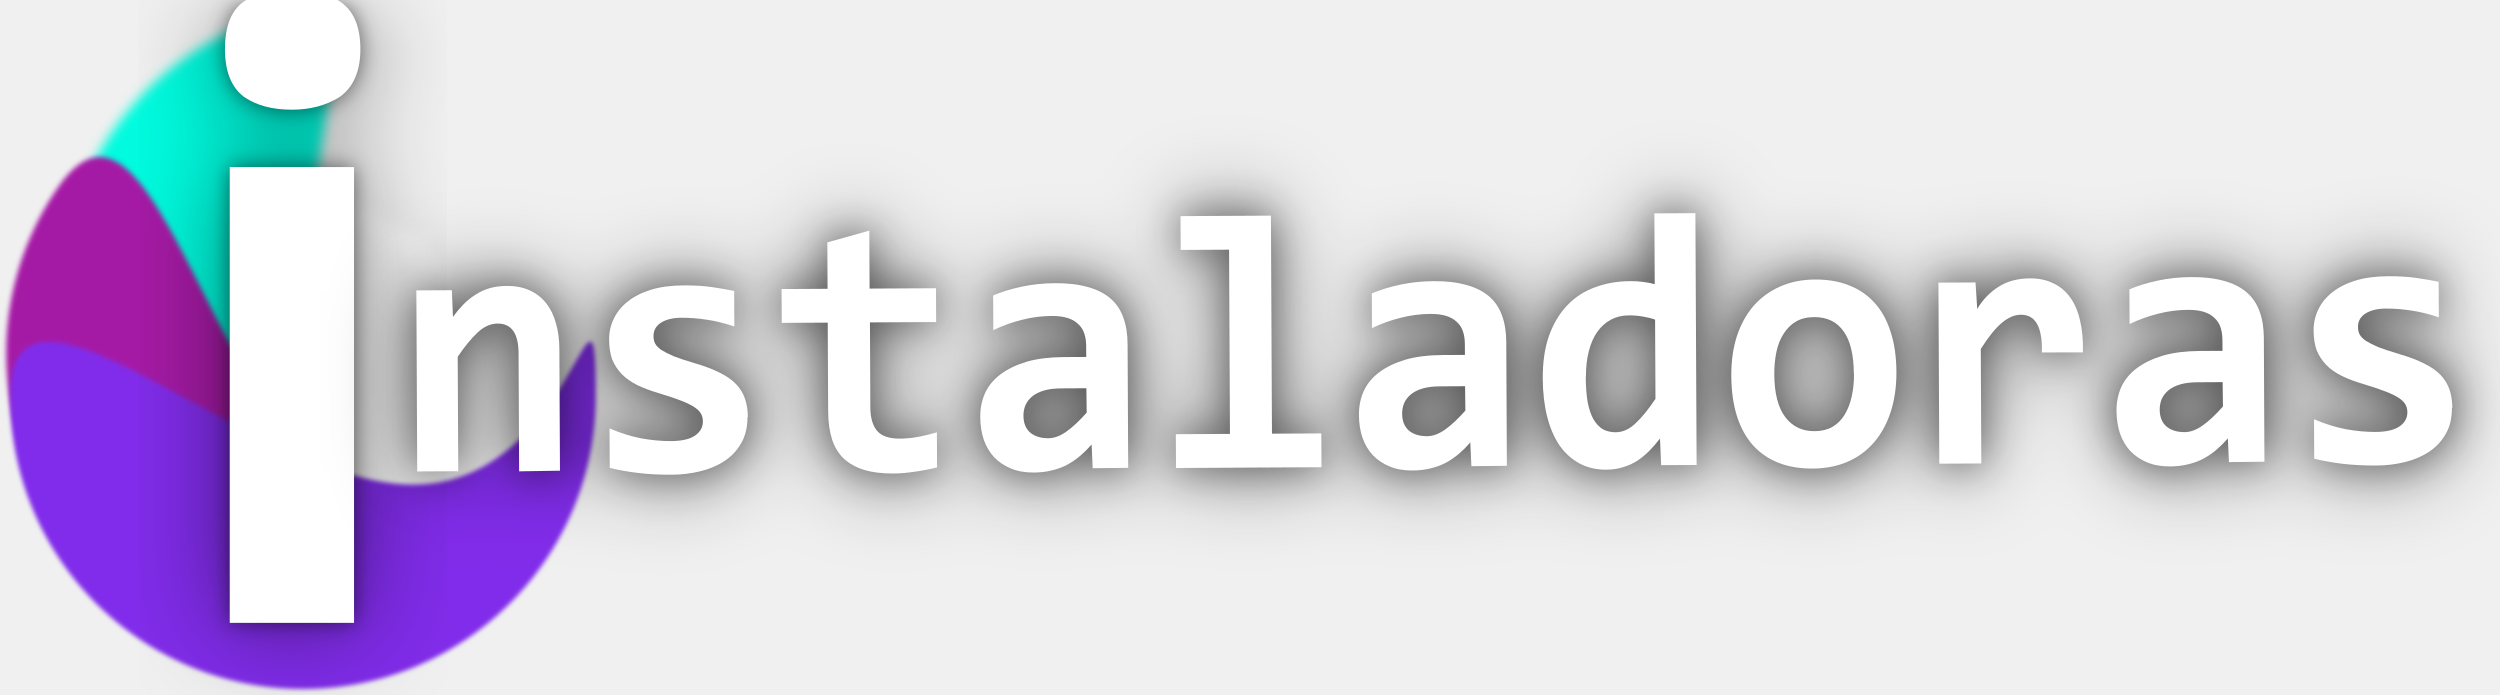
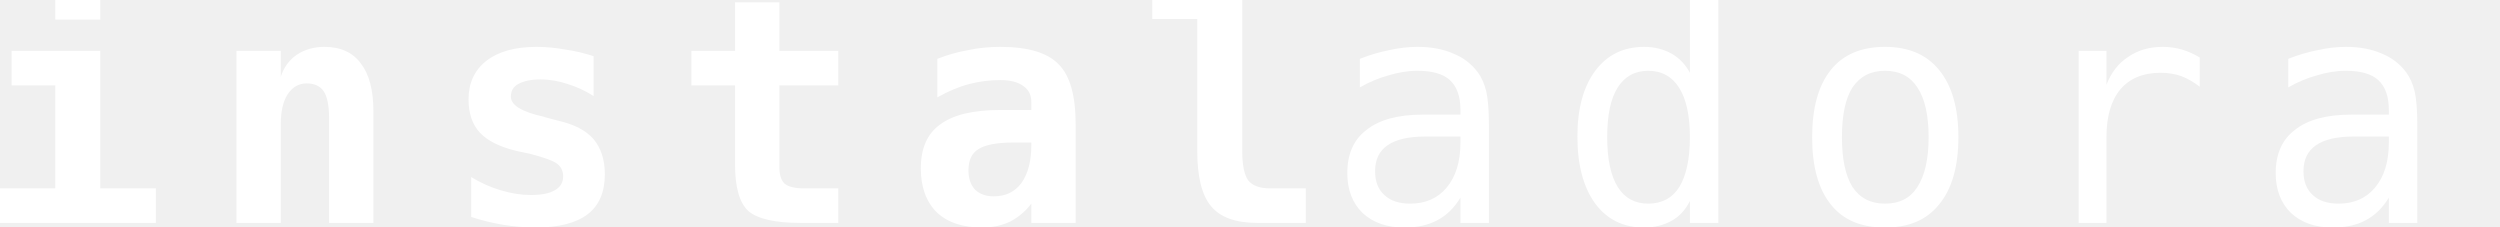
- <svg xmlns="http://www.w3.org/2000/svg" width="49.38mm" height="13.72mm" viewBox="0 0 49.38 13.72" version="1.1" id="svg5">
+ <svg xmlns="http://www.w3.org/2000/svg" width="58.918mm" height="5.338mm" viewBox="0 0 58.918 5.338" version="1.1" id="svg5">
  <defs id="defs2">
-     <filter style="color-interpolation-filters:sRGB" id="filter6526" x="-0.031" y="-0.024" width="1.063" height="1.047">
-       <feGaussianBlur stdDeviation="0.056" id="feGaussianBlur6528" />
-     </filter>
-     <filter style="color-interpolation-filters:sRGB" id="filter6530" x="-0.011" y="-0.013" width="1.022" height="1.026">
-       <feGaussianBlur stdDeviation="0.026" id="feGaussianBlur6532" />
-     </filter>
-     <filter style="color-interpolation-filters:sRGB" id="filter6534" x="-0.01" y="-0.016" width="1.019" height="1.032">
-       <feGaussianBlur stdDeviation="0.023" id="feGaussianBlur6536" />
-     </filter>
-     <filter style="color-interpolation-filters:sRGB;" id="filter7067" x="-0.638" y="-0.249" width="2.276" height="1.497">
+     <filter style="color-interpolation-filters:sRGB" id="filter7067" x="-0.638" y="-0.249" width="2.276" height="1.497">
      <feFlood flood-opacity="0.498" flood-color="rgb(0,0,0)" result="flood" id="feFlood7057" />
      <feComposite in="flood" in2="SourceGraphic" operator="in" result="composite1" id="feComposite7059" />
      <feGaussianBlur in="composite1" stdDeviation="0.1" result="blur" id="feGaussianBlur7061" />
      <feOffset dx="0" dy="0" result="offset" id="feOffset7063" />
      <feComposite in="SourceGraphic" in2="offset" operator="over" result="fbSourceGraphic" id="feComposite7065" />
      <feColorMatrix result="fbSourceGraphicAlpha" in="fbSourceGraphic" values="0 0 0 -1 0 0 0 0 -1 0 0 0 0 -1 0 0 0 0 1 0" id="feColorMatrix1561" />
      <feFlood id="feFlood1563" flood-opacity="0.498" flood-color="rgb(0,0,0)" result="flood" in="fbSourceGraphic" />
      <feComposite in2="fbSourceGraphic" id="feComposite1565" in="flood" operator="in" result="composite1" />
      <feGaussianBlur id="feGaussianBlur1567" in="composite1" stdDeviation="0.5" result="blur" />
      <feOffset id="feOffset1569" dx="0" dy="0" result="offset" />
      <feComposite in2="offset" id="feComposite1571" in="fbSourceGraphic" operator="over" result="composite2" />
    </filter>
-     <filter style="color-interpolation-filters:sRGB" id="filter7432" x="-0.048" y="-0.048" width="1.096" height="1.096">
-       <feGaussianBlur stdDeviation="0.08" id="feGaussianBlur7434" />
-     </filter>
-     <filter style="color-interpolation-filters:sRGB;" id="filter7775" x="-0.07" y="-0.591" width="1.14" height="2.182">
+     <filter style="color-interpolation-filters:sRGB" id="filter7775" x="-0.07" y="-0.591" width="1.14" height="2.182">
      <feFlood flood-opacity="0.498" flood-color="rgb(0,0,0)" result="flood" id="feFlood7765" />
      <feComposite in="flood" in2="SourceGraphic" operator="in" result="composite1" id="feComposite7767" />
      <feGaussianBlur in="composite1" stdDeviation="0.1" result="blur" id="feGaussianBlur7769" />
      <feOffset dx="0" dy="0" result="offset" id="feOffset7771" />
      <feComposite in="SourceGraphic" in2="offset" operator="over" result="fbSourceGraphic" id="feComposite7773" />
      <feColorMatrix result="fbSourceGraphicAlpha" in="fbSourceGraphic" values="0 0 0 -1 0 0 0 0 -1 0 0 0 0 -1 0 0 0 0 1 0" id="feColorMatrix2347" />
      <feFlood id="feFlood2349" flood-opacity="0.498" flood-color="rgb(0,0,0)" result="flood" in="fbSourceGraphic" />
      <feComposite in2="fbSourceGraphic" id="feComposite2351" in="flood" operator="in" result="composite1" />
      <feGaussianBlur id="feGaussianBlur2353" in="composite1" stdDeviation="0.2" result="blur" />
      <feOffset id="feOffset2355" dx="0" dy="0" result="offset" />
      <feComposite in2="offset" id="feComposite2357" in="fbSourceGraphic" operator="over" result="composite2" />
    </filter>
  </defs>
-   <g id="layer1" transform="translate(-56.9459,-77.66048)">
+   <g id="layer1" transform="translate(-57.62232,-81.39036)">
    <text xml:space="preserve" style="font-style:normal;font-variant:normal;font-weight:bold;font-stretch:normal;font-size:3.175px;font-family:'Book Antiqua';-inkscape-font-specification:'Book Antiqua Bold';fill:#e6e6e6;fill-opacity:0.3;stroke-width:0.415;stroke-dasharray:1.66, 1.66" x="71.182" y="86.652" id="text1649">
      <tspan id="tspan1647" style="font-style:normal;font-variant:normal;font-weight:bold;font-stretch:normal;font-family:'Book Antiqua';-inkscape-font-specification:'Book Antiqua Bold';stroke-width:0.415" x="71.182" y="86.652" />
    </text>
-     <g id="egg_and_i" transform="matrix(2.014557,0,0,2.014557,-69.76944,-92.65359)">
-       <g id="g7440">
-         <g id="cotton_egg" transform="translate(1.386149,0.3408564)">
-           <circle style="fill:#ffffff;fill-opacity:0.649;stroke:none;stroke-width:0.292;stroke-dasharray:none;stroke-dashoffset:0;stroke-opacity:1;filter:url(#filter7432)" id="cotton" cx="64.493" cy="87.965" r="2" transform="matrix(0.899461,0,0,0.899461,6.484042,8.843966)" />
-           <path id="bowl_3" style="fill:#00fbde;fill-opacity:1;stroke:none;stroke-width:0.258;filter:url(#filter6526)" d="m 65.896,89.836 c -1.504,0.503 -3.13,-0.308 -3.634,-1.812 -0.503,-1.504 0.308,-3.13 1.812,-3.634 1.504,-0.503 -0.072,2.519 0.431,4.022 0.503,1.504 2.894,0.92 1.391,1.423 z" />
-           <path id="bowl_2" style="fill:#a51aa5;fill-opacity:1;stroke:none;stroke-width:0.258;filter:url(#filter6530)" d="m 66.811,89.295 c -0.899,1.306 -2.687,1.636 -3.993,0.736 -1.306,-0.899 -1.636,-2.687 -0.736,-3.993 0.899,-1.306 1.457,2.056 2.763,2.955 1.306,0.899 2.866,-1.005 1.967,0.301 z" />
-           <path id="bowl_1" style="fill:#812cea;fill-opacity:1;stroke:none;stroke-width:0.258;stroke-opacity:1;filter:url(#filter6534)" d="m 67.355,88.085 c 0,1.586 -1.285,2.871 -2.871,2.871 -1.586,0 -2.871,-1.285 -2.871,-2.871 0,-1.586 2.366,0.867 3.951,0.867 1.586,0 1.791,-2.453 1.791,-0.867 z" />
-         </g>
-       </g>
-       <text xml:space="preserve" style="font-style:normal;font-variant:normal;font-weight:bold;font-stretch:normal;font-size:8.181px;font-family:'Book Antiqua';-inkscape-font-specification:'Book Antiqua Bold';fill:#ffffff;fill-opacity:1;stroke-width:1.069;stroke-dasharray:4.277, 4.277;stroke-dashoffset:0;filter:url(#filter7067)" x="64.512" y="90.647" id="text1653-9">
-         <tspan id="tspan1651-4" style="fill:#ffffff;fill-opacity:1;stroke-width:1.069;stroke-dasharray:4.277, 4.277;stroke-dashoffset:0" x="64.512" y="90.647">i</tspan>
-       </text>
-     </g>
-     <g aria-label="nstaladoras" transform="matrix(3.916122,-0.02106514,0.01988251,4.149055,-203.3523,-271.7425)" id="nstaladoras" style="font-weight:bold;font-size:1.737px;font-family:'Book Antiqua';-inkscape-font-specification:'Book Antiqua Bold';fill:#ffffff;fill-opacity:1;stroke-width:0.227;stroke-dasharray:0.908, 0.908;filter:url(#filter7775)">
-       <path d="m 68.646,86.805 v -0.562 q 0,-0.142 -0.105,-0.142 -0.053,0 -0.101,0.042 -0.048,0.042 -0.101,0.115 v 0.545 h -0.207 v -0.862 h 0.179 l 0.005,0.127 q 0.026,-0.033 0.054,-0.06 0.029,-0.027 0.062,-0.046 0.033,-0.02 0.071,-0.03 0.038,-0.01 0.086,-0.01 0.066,0 0.115,0.022 0.049,0.021 0.082,0.061 0.033,0.039 0.049,0.095 0.017,0.055 0.017,0.124 v 0.579 z" style="font-family:Consolas;-inkscape-font-specification:'Consolas Bold';fill:#ffffff;fill-opacity:1" id="path7554" />
-       <path d="m 69.799,86.552 q 0,0.074 -0.033,0.126 -0.032,0.052 -0.087,0.085 -0.053,0.032 -0.122,0.047 -0.068,0.015 -0.139,0.015 -0.095,0 -0.171,-0.009 -0.076,-0.009 -0.144,-0.025 V 86.603 q 0.08,0.033 0.159,0.048 0.08,0.014 0.15,0.014 0.081,0 0.121,-0.025 0.041,-0.026 0.041,-0.068 0,-0.02 -0.009,-0.036 -0.009,-0.016 -0.032,-0.031 -0.023,-0.015 -0.065,-0.031 -0.042,-0.016 -0.111,-0.036 -0.064,-0.018 -0.112,-0.04 -0.048,-0.023 -0.079,-0.053 -0.031,-0.031 -0.048,-0.07 -0.015,-0.041 -0.015,-0.095 0,-0.053 0.024,-0.099 0.024,-0.047 0.07,-0.081 0.048,-0.036 0.118,-0.056 0.07,-0.02 0.165,-0.02 0.081,0 0.144,0.009 0.063,0.009 0.111,0.019 v 0.169 q -0.074,-0.024 -0.139,-0.033 -0.064,-0.01 -0.128,-0.01 -0.064,0 -0.103,0.023 -0.038,0.023 -0.038,0.064 0,0.02 0.008,0.035 0.008,0.015 0.03,0.03 0.023,0.014 0.063,0.031 0.041,0.015 0.107,0.034 0.075,0.021 0.126,0.046 0.051,0.024 0.081,0.054 0.031,0.031 0.045,0.07 0.014,0.039 0.014,0.089 z" style="font-family:Consolas;-inkscape-font-specification:'Consolas Bold';fill:#ffffff;fill-opacity:1" id="path7556" />
-       <path d="m 70.754,86.797 q -0.056,0.013 -0.113,0.02 -0.057,0.008 -0.108,0.008 -0.085,0 -0.147,-0.018 -0.061,-0.018 -0.102,-0.054 -0.04,-0.036 -0.059,-0.092 -0.019,-0.057 -0.019,-0.135 v -0.421 h -0.232 v -0.161 h 0.232 v -0.221 l 0.212,-0.055 v 0.276 h 0.335 v 0.161 H 70.419 V 86.51 q 0,0.074 0.034,0.112 0.034,0.037 0.114,0.037 0.051,0 0.099,-0.009 0.048,-0.009 0.088,-0.02 z" style="font-family:Consolas;-inkscape-font-specification:'Consolas Bold';fill:#ffffff;fill-opacity:1" id="path7558" />
-       <path d="m 71.539,86.805 -0.005,-0.113 q -0.027,0.029 -0.057,0.053 -0.03,0.024 -0.065,0.042 -0.036,0.018 -0.078,0.027 -0.042,0.01 -0.092,0.01 -0.066,0 -0.116,-0.02 -0.05,-0.02 -0.084,-0.054 -0.034,-0.035 -0.052,-0.084 -0.017,-0.049 -0.017,-0.109 0,-0.061 0.025,-0.113 0.026,-0.052 0.079,-0.089 0.053,-0.037 0.132,-0.059 0.08,-0.021 0.187,-0.021 h 0.113 v -0.052 q 0,-0.033 -0.009,-0.059 -0.009,-0.027 -0.031,-0.046 -0.02,-0.019 -0.053,-0.029 -0.033,-0.01 -0.081,-0.01 -0.076,0 -0.151,0.018 -0.074,0.017 -0.143,0.048 v -0.165 q 0.062,-0.025 0.143,-0.041 0.081,-0.016 0.169,-0.016 0.096,0 0.165,0.019 0.069,0.018 0.113,0.054 0.045,0.036 0.066,0.092 0.021,0.054 0.021,0.127 v 0.589 z m -0.03,-0.381 h -0.126 q -0.053,0 -0.089,0.01 -0.036,0.01 -0.059,0.028 -0.023,0.018 -0.034,0.042 -0.01,0.023 -0.01,0.049 0,0.053 0.034,0.081 0.034,0.027 0.092,0.027 0.043,0 0.09,-0.031 0.047,-0.031 0.103,-0.09 z" style="font-family:Consolas;-inkscape-font-specification:'Consolas Bold';fill:#ffffff;fill-opacity:1" id="path7560" />
-       <path d="M 72.232,85.768 H 71.988 v -0.161 h 0.456 v 1.038 h 0.249 v 0.161 h -0.734 v -0.161 h 0.273 z" style="font-family:Consolas;-inkscape-font-specification:'Consolas Bold';fill:#ffffff;fill-opacity:1" id="path7562" />
-       <path d="m 73.449,86.805 -0.005,-0.113 q -0.027,0.029 -0.057,0.053 -0.03,0.024 -0.065,0.042 -0.036,0.018 -0.078,0.027 -0.042,0.01 -0.092,0.01 -0.066,0 -0.116,-0.02 -0.05,-0.02 -0.084,-0.054 -0.034,-0.035 -0.052,-0.084 -0.017,-0.049 -0.017,-0.109 0,-0.061 0.025,-0.113 0.026,-0.052 0.079,-0.089 0.053,-0.037 0.132,-0.059 0.08,-0.021 0.187,-0.021 h 0.113 v -0.052 q 0,-0.033 -0.009,-0.059 -0.009,-0.027 -0.031,-0.046 -0.02,-0.019 -0.053,-0.029 -0.033,-0.01 -0.081,-0.01 -0.076,0 -0.151,0.018 -0.074,0.017 -0.143,0.048 v -0.165 q 0.062,-0.025 0.143,-0.041 0.081,-0.016 0.169,-0.016 0.096,0 0.165,0.019 0.069,0.018 0.113,0.054 0.045,0.036 0.066,0.092 0.021,0.054 0.021,0.127 v 0.589 z m -0.03,-0.381 H 73.293 q -0.053,0 -0.089,0.01 -0.036,0.01 -0.059,0.028 -0.023,0.018 -0.034,0.042 -0.01,0.023 -0.01,0.049 0,0.053 0.034,0.081 0.034,0.027 0.092,0.027 0.043,0 0.09,-0.031 0.047,-0.031 0.103,-0.09 z" style="font-family:Consolas;-inkscape-font-specification:'Consolas Bold';fill:#ffffff;fill-opacity:1" id="path7564" />
-       <path d="m 74.406,86.805 -0.005,-0.127 q -0.027,0.033 -0.056,0.06 -0.029,0.027 -0.062,0.047 -0.033,0.019 -0.071,0.029 -0.037,0.011 -0.083,0.011 -0.076,0 -0.136,-0.031 -0.059,-0.031 -0.1,-0.087 -0.04,-0.057 -0.061,-0.137 -0.021,-0.081 -0.021,-0.18 0,-0.119 0.033,-0.205 0.034,-0.087 0.093,-0.144 0.059,-0.058 0.141,-0.085 0.081,-0.028 0.177,-0.028 0.032,0 0.064,0.004 0.033,0.004 0.059,0.011 v -0.337 h 0.207 v 1.199 z m -0.378,-0.424 q 0,0.071 0.009,0.122 0.01,0.05 0.029,0.082 0.02,0.032 0.048,0.048 0.028,0.014 0.064,0.014 0.053,0 0.1,-0.042 0.048,-0.042 0.101,-0.116 V 86.112 q -0.025,-0.009 -0.061,-0.015 -0.036,-0.006 -0.072,-0.006 -0.05,0 -0.09,0.02 -0.04,0.02 -0.069,0.058 -0.028,0.037 -0.043,0.092 -0.015,0.053 -0.015,0.12 z" style="font-family:Consolas;-inkscape-font-specification:'Consolas Bold';fill:#ffffff;fill-opacity:1" id="path7566" />
-       <path d="m 75.595,86.368 q 0,0.102 -0.029,0.187 -0.029,0.084 -0.083,0.144 -0.054,0.06 -0.133,0.093 -0.079,0.033 -0.18,0.033 -0.096,0 -0.171,-0.028 -0.075,-0.028 -0.128,-0.083 -0.053,-0.056 -0.081,-0.139 -0.028,-0.084 -0.028,-0.195 0,-0.103 0.029,-0.187 0.03,-0.084 0.084,-0.143 0.055,-0.059 0.134,-0.092 0.079,-0.033 0.178,-0.033 0.097,0 0.172,0.029 0.075,0.028 0.128,0.084 0.053,0.056 0.08,0.139 0.028,0.082 0.028,0.191 z m -0.215,0.005 q 0,-0.134 -0.051,-0.201 -0.05,-0.068 -0.148,-0.068 -0.054,0 -0.092,0.021 -0.038,0.021 -0.063,0.059 -0.025,0.036 -0.036,0.086 -0.011,0.049 -0.011,0.105 0,0.135 0.054,0.204 0.054,0.068 0.148,0.068 0.052,0 0.09,-0.02 0.038,-0.021 0.062,-0.058 0.024,-0.037 0.036,-0.087 0.012,-0.05 0.012,-0.108 z" style="font-family:Consolas;-inkscape-font-specification:'Consolas Bold';fill:#ffffff;fill-opacity:1" id="path7568" />
-       <path d="m 76.329,86.278 q 0.002,-0.048 -0.005,-0.082 -0.006,-0.034 -0.02,-0.056 -0.014,-0.022 -0.034,-0.032 -0.02,-0.01 -0.047,-0.01 -0.046,0 -0.095,0.038 -0.048,0.037 -0.107,0.124 v 0.545 h -0.212 v -0.862 h 0.187 l 0.008,0.126 q 0.021,-0.033 0.048,-0.059 0.027,-0.026 0.059,-0.045 0.033,-0.02 0.073,-0.03 0.04,-0.01 0.087,-0.01 0.065,0 0.115,0.023 0.051,0.022 0.085,0.066 0.035,0.044 0.051,0.111 0.017,0.066 0.014,0.154 z" style="font-family:Consolas;-inkscape-font-specification:'Consolas Bold';fill:#ffffff;fill-opacity:1" id="path7570" />
-       <path d="m 77.27,86.805 -0.005,-0.113 q -0.027,0.029 -0.057,0.053 -0.03,0.024 -0.065,0.042 -0.036,0.018 -0.078,0.027 -0.042,0.01 -0.092,0.01 -0.066,0 -0.116,-0.02 -0.05,-0.02 -0.084,-0.054 -0.034,-0.035 -0.052,-0.084 -0.017,-0.049 -0.017,-0.109 0,-0.061 0.025,-0.113 0.026,-0.052 0.079,-0.089 0.053,-0.037 0.132,-0.059 0.08,-0.021 0.187,-0.021 h 0.113 v -0.052 q 0,-0.033 -0.009,-0.059 -0.009,-0.027 -0.031,-0.046 -0.02,-0.019 -0.053,-0.029 -0.033,-0.01 -0.081,-0.01 -0.076,0 -0.151,0.018 -0.074,0.017 -0.143,0.048 v -0.165 q 0.062,-0.025 0.143,-0.041 0.081,-0.016 0.169,-0.016 0.096,0 0.165,0.019 0.069,0.018 0.113,0.054 0.045,0.036 0.066,0.092 0.021,0.054 0.021,0.127 v 0.589 z m -0.03,-0.381 H 77.114 q -0.053,0 -0.089,0.01 -0.036,0.01 -0.059,0.028 -0.023,0.018 -0.034,0.042 -0.01,0.023 -0.01,0.049 0,0.053 0.034,0.081 0.034,0.027 0.092,0.027 0.043,0 0.09,-0.031 0.047,-0.031 0.103,-0.09 z" style="font-family:Consolas;-inkscape-font-specification:'Consolas Bold';fill:#ffffff;fill-opacity:1" id="path7572" />
-       <path d="m 78.396,86.552 q 0,0.074 -0.033,0.126 -0.032,0.052 -0.087,0.085 -0.053,0.032 -0.122,0.047 -0.068,0.015 -0.139,0.015 -0.095,0 -0.171,-0.009 -0.076,-0.009 -0.144,-0.025 V 86.603 q 0.08,0.033 0.159,0.048 0.08,0.014 0.15,0.014 0.081,0 0.121,-0.025 0.041,-0.026 0.041,-0.068 0,-0.02 -0.009,-0.036 -0.009,-0.016 -0.032,-0.031 -0.023,-0.015 -0.065,-0.031 -0.042,-0.016 -0.111,-0.036 -0.064,-0.018 -0.112,-0.04 -0.048,-0.023 -0.079,-0.053 -0.031,-0.031 -0.048,-0.07 -0.015,-0.041 -0.015,-0.095 0,-0.053 0.024,-0.099 0.024,-0.047 0.07,-0.081 0.048,-0.036 0.118,-0.056 0.07,-0.02 0.165,-0.02 0.081,0 0.144,0.009 0.063,0.009 0.111,0.019 v 0.169 q -0.074,-0.024 -0.139,-0.033 -0.064,-0.01 -0.128,-0.01 -0.064,0 -0.103,0.023 -0.038,0.023 -0.038,0.064 0,0.02 0.008,0.035 0.008,0.015 0.03,0.03 0.023,0.014 0.063,0.031 0.041,0.015 0.107,0.034 0.075,0.021 0.126,0.046 0.051,0.024 0.081,0.054 0.031,0.031 0.045,0.07 0.014,0.039 0.014,0.089 z" style="font-family:Consolas;-inkscape-font-specification:'Consolas Bold';fill:#ffffff;fill-opacity:1" id="path7574" />
-     </g>
+     <text xml:space="preserve" style="font-weight:bold;font-size:7.388px;font-family:Consolas;-inkscape-font-specification:'Consolas Bold';letter-spacing:1.032px;fill:#ba32ec;stroke-width:5.012;stroke-dasharray:20.048, 20.048" x="57.211" y="86.479" id="text1738" transform="scale(0.9980732,1.001931)">
+       <tspan id="tspan1736" style="font-style:normal;font-variant:normal;font-weight:bold;font-stretch:normal;font-family:Consolas;-inkscape-font-specification:'Consolas Bold';fill:#ffffff;stroke-width:5.012" x="57.211" y="86.479">instal<tspan style="font-style:normal;font-variant:normal;font-weight:normal;font-stretch:normal;font-family:Consolas;-inkscape-font-specification:Consolas" id="tspan1960">adoras</tspan>
+       </tspan>
+     </text>
  </g>
</svg>
